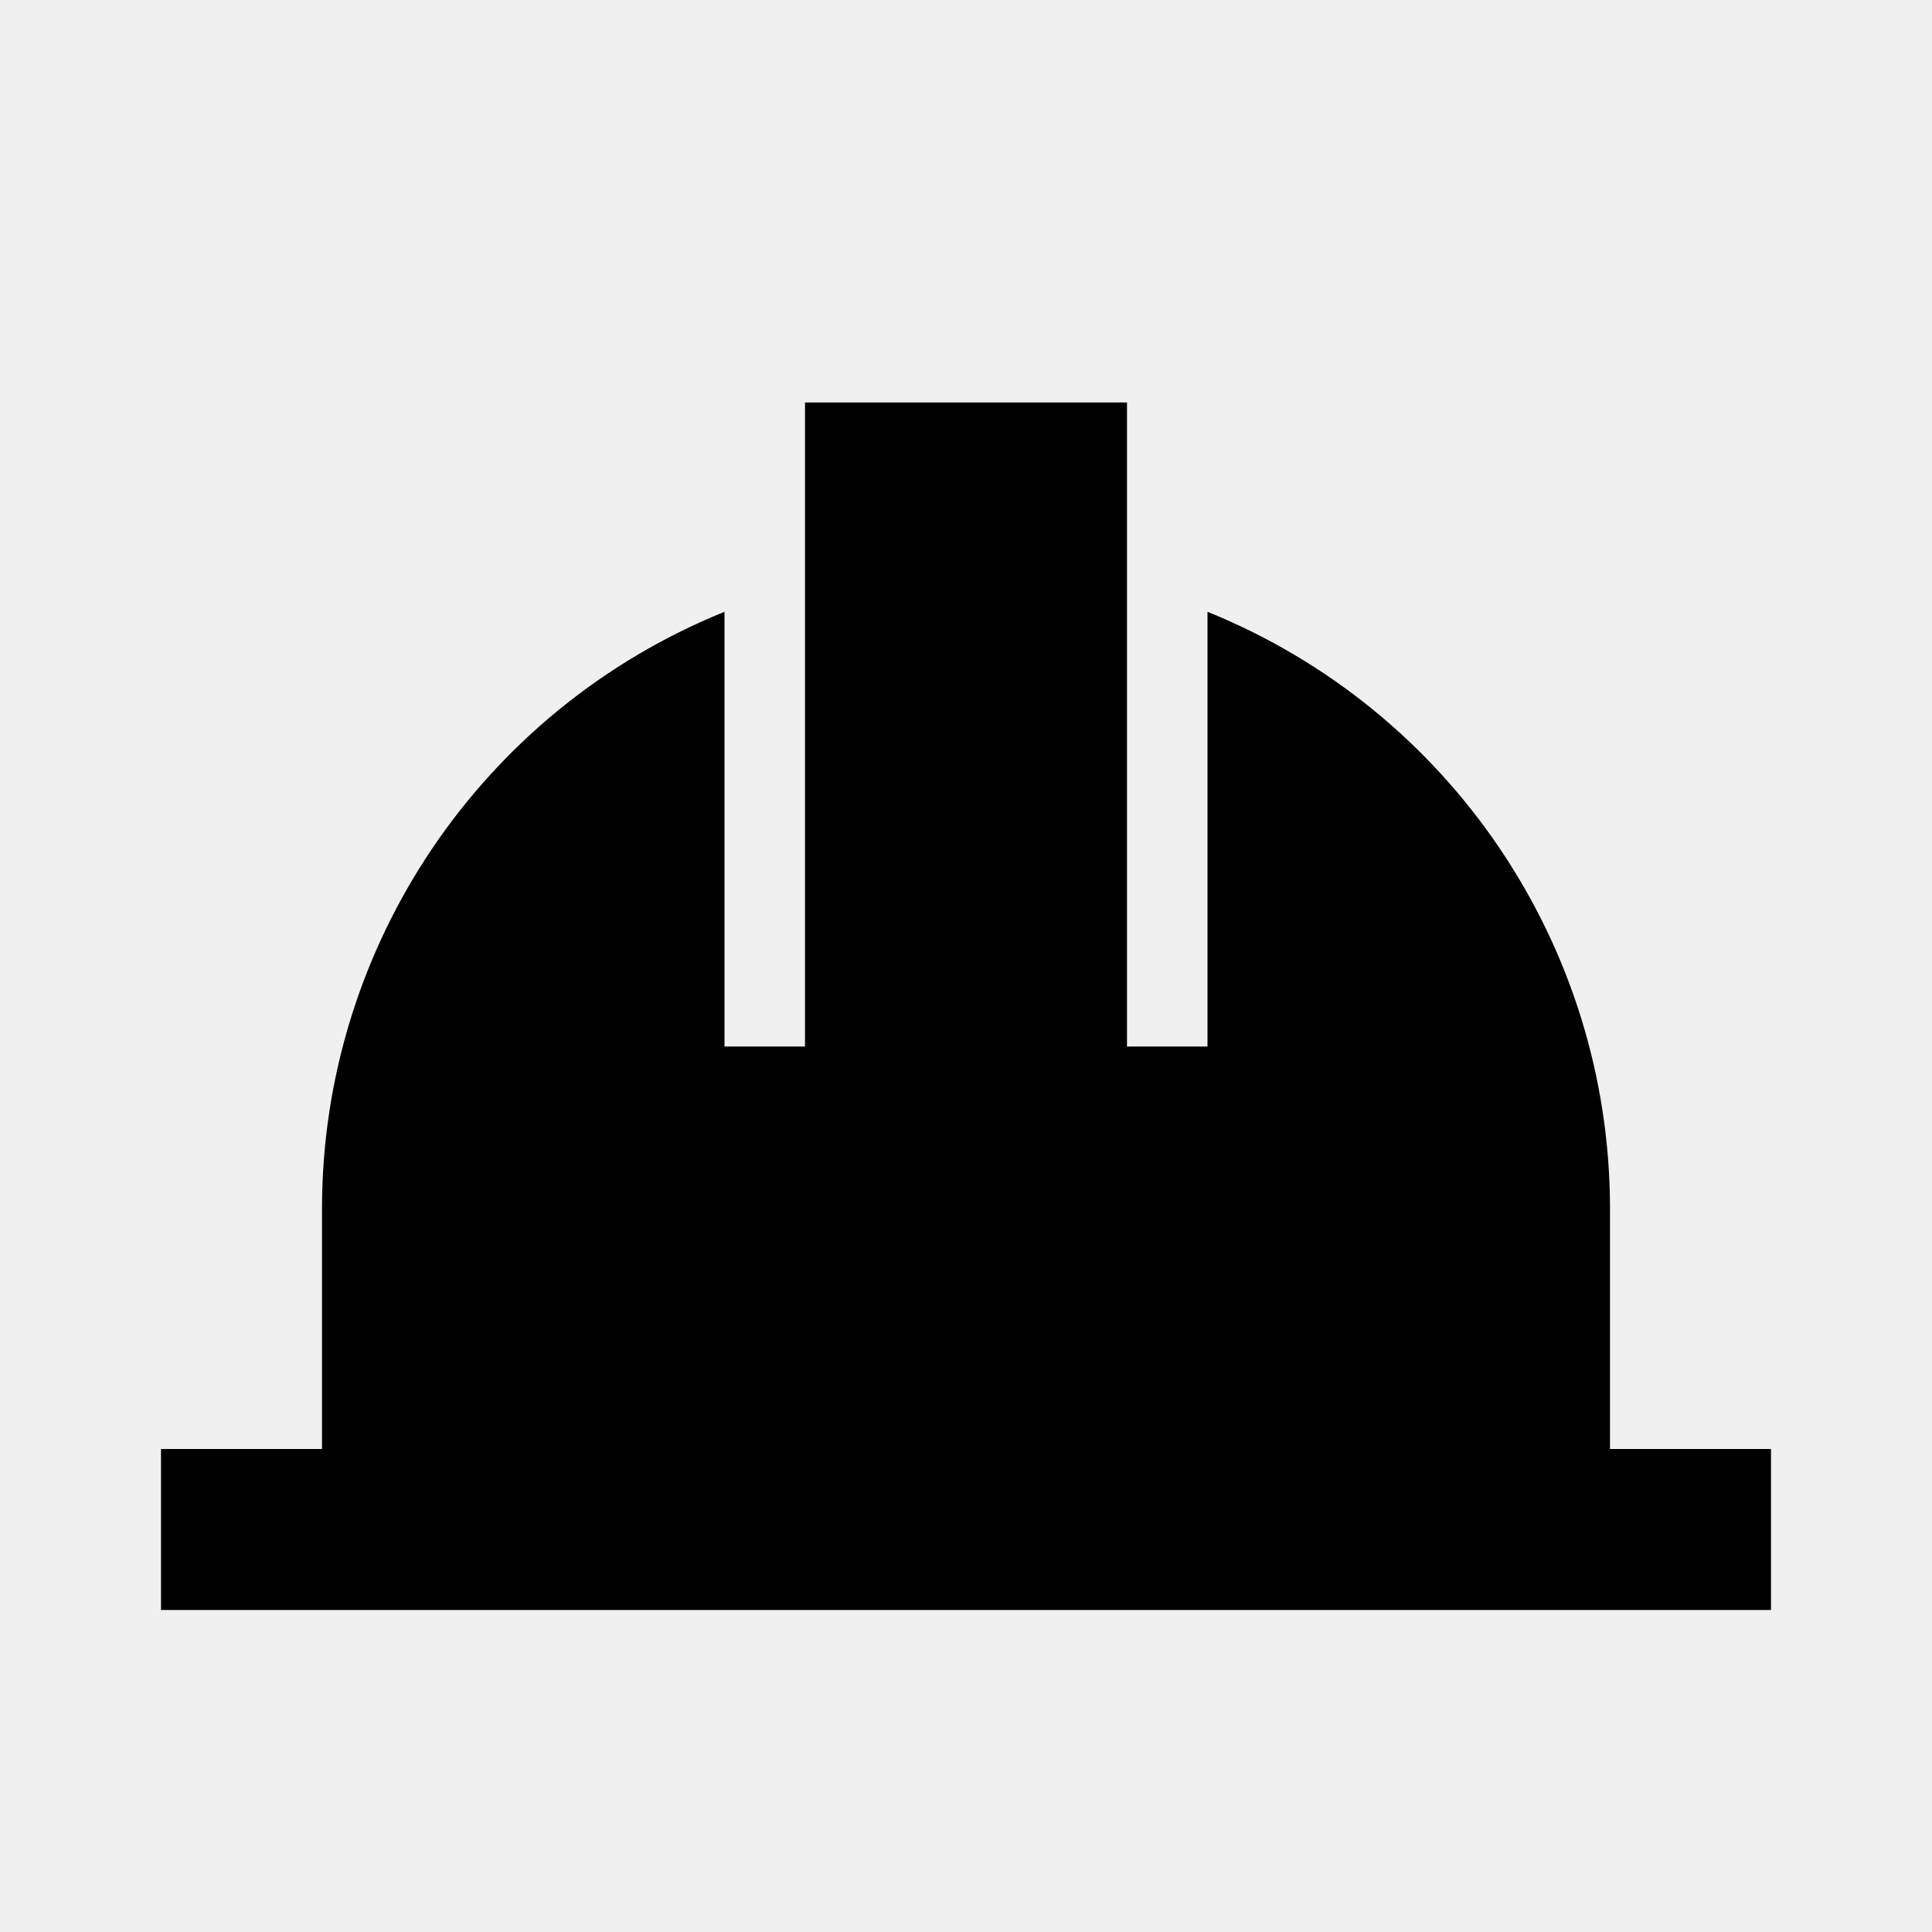
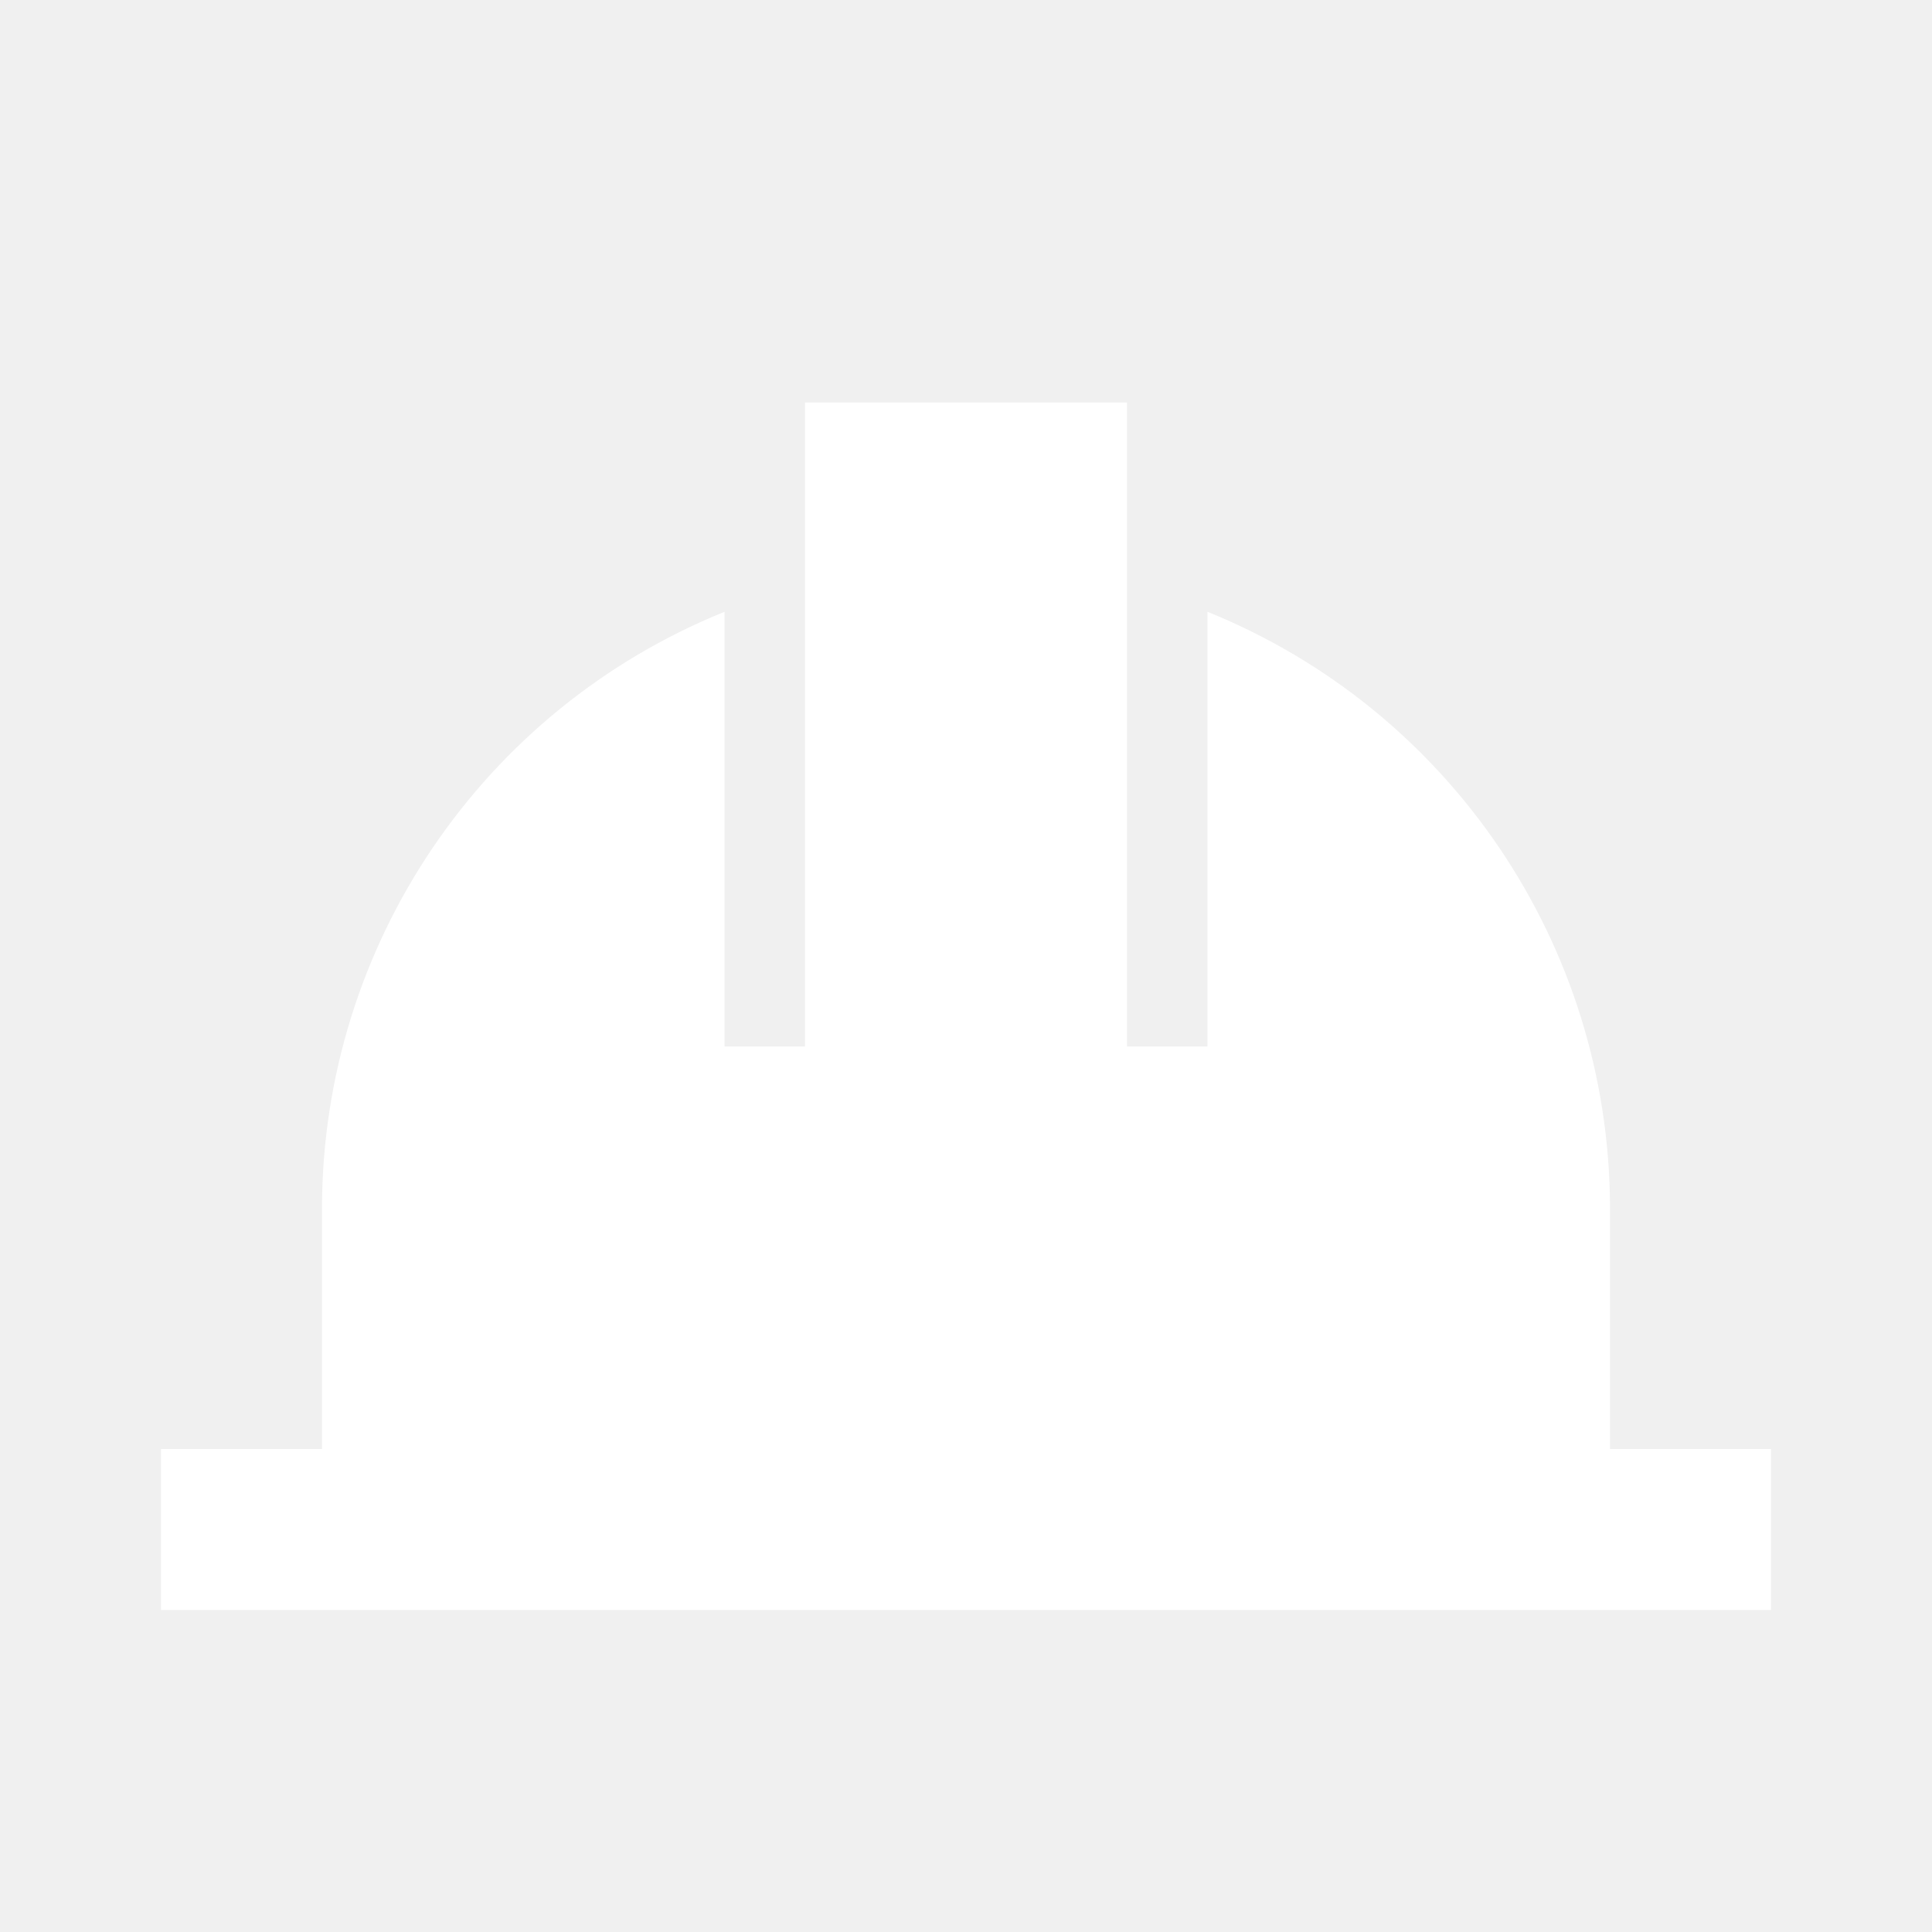
- <svg xmlns="http://www.w3.org/2000/svg" width="24" height="24" viewBox="0 0 24 24" style="fill: rgb(0, 0, 0); --darkreader-inline-fill: #f8f6f4;" data-darkreader-inline-fill="">
+ <svg xmlns="http://www.w3.org/2000/svg" width="24" height="24" viewBox="0 0 24 24" style="fill: #fff; --darkreader-inline-fill: #f8f6f4;" data-darkreader-inline-fill="">
  <path d="M20 18v-3a8 8 0 0 0-5-7.4V13h-1V5h-4v8H9V7.6A8 8 0 0 0 4 15v3H2v2h20v-2z" />
</svg>
